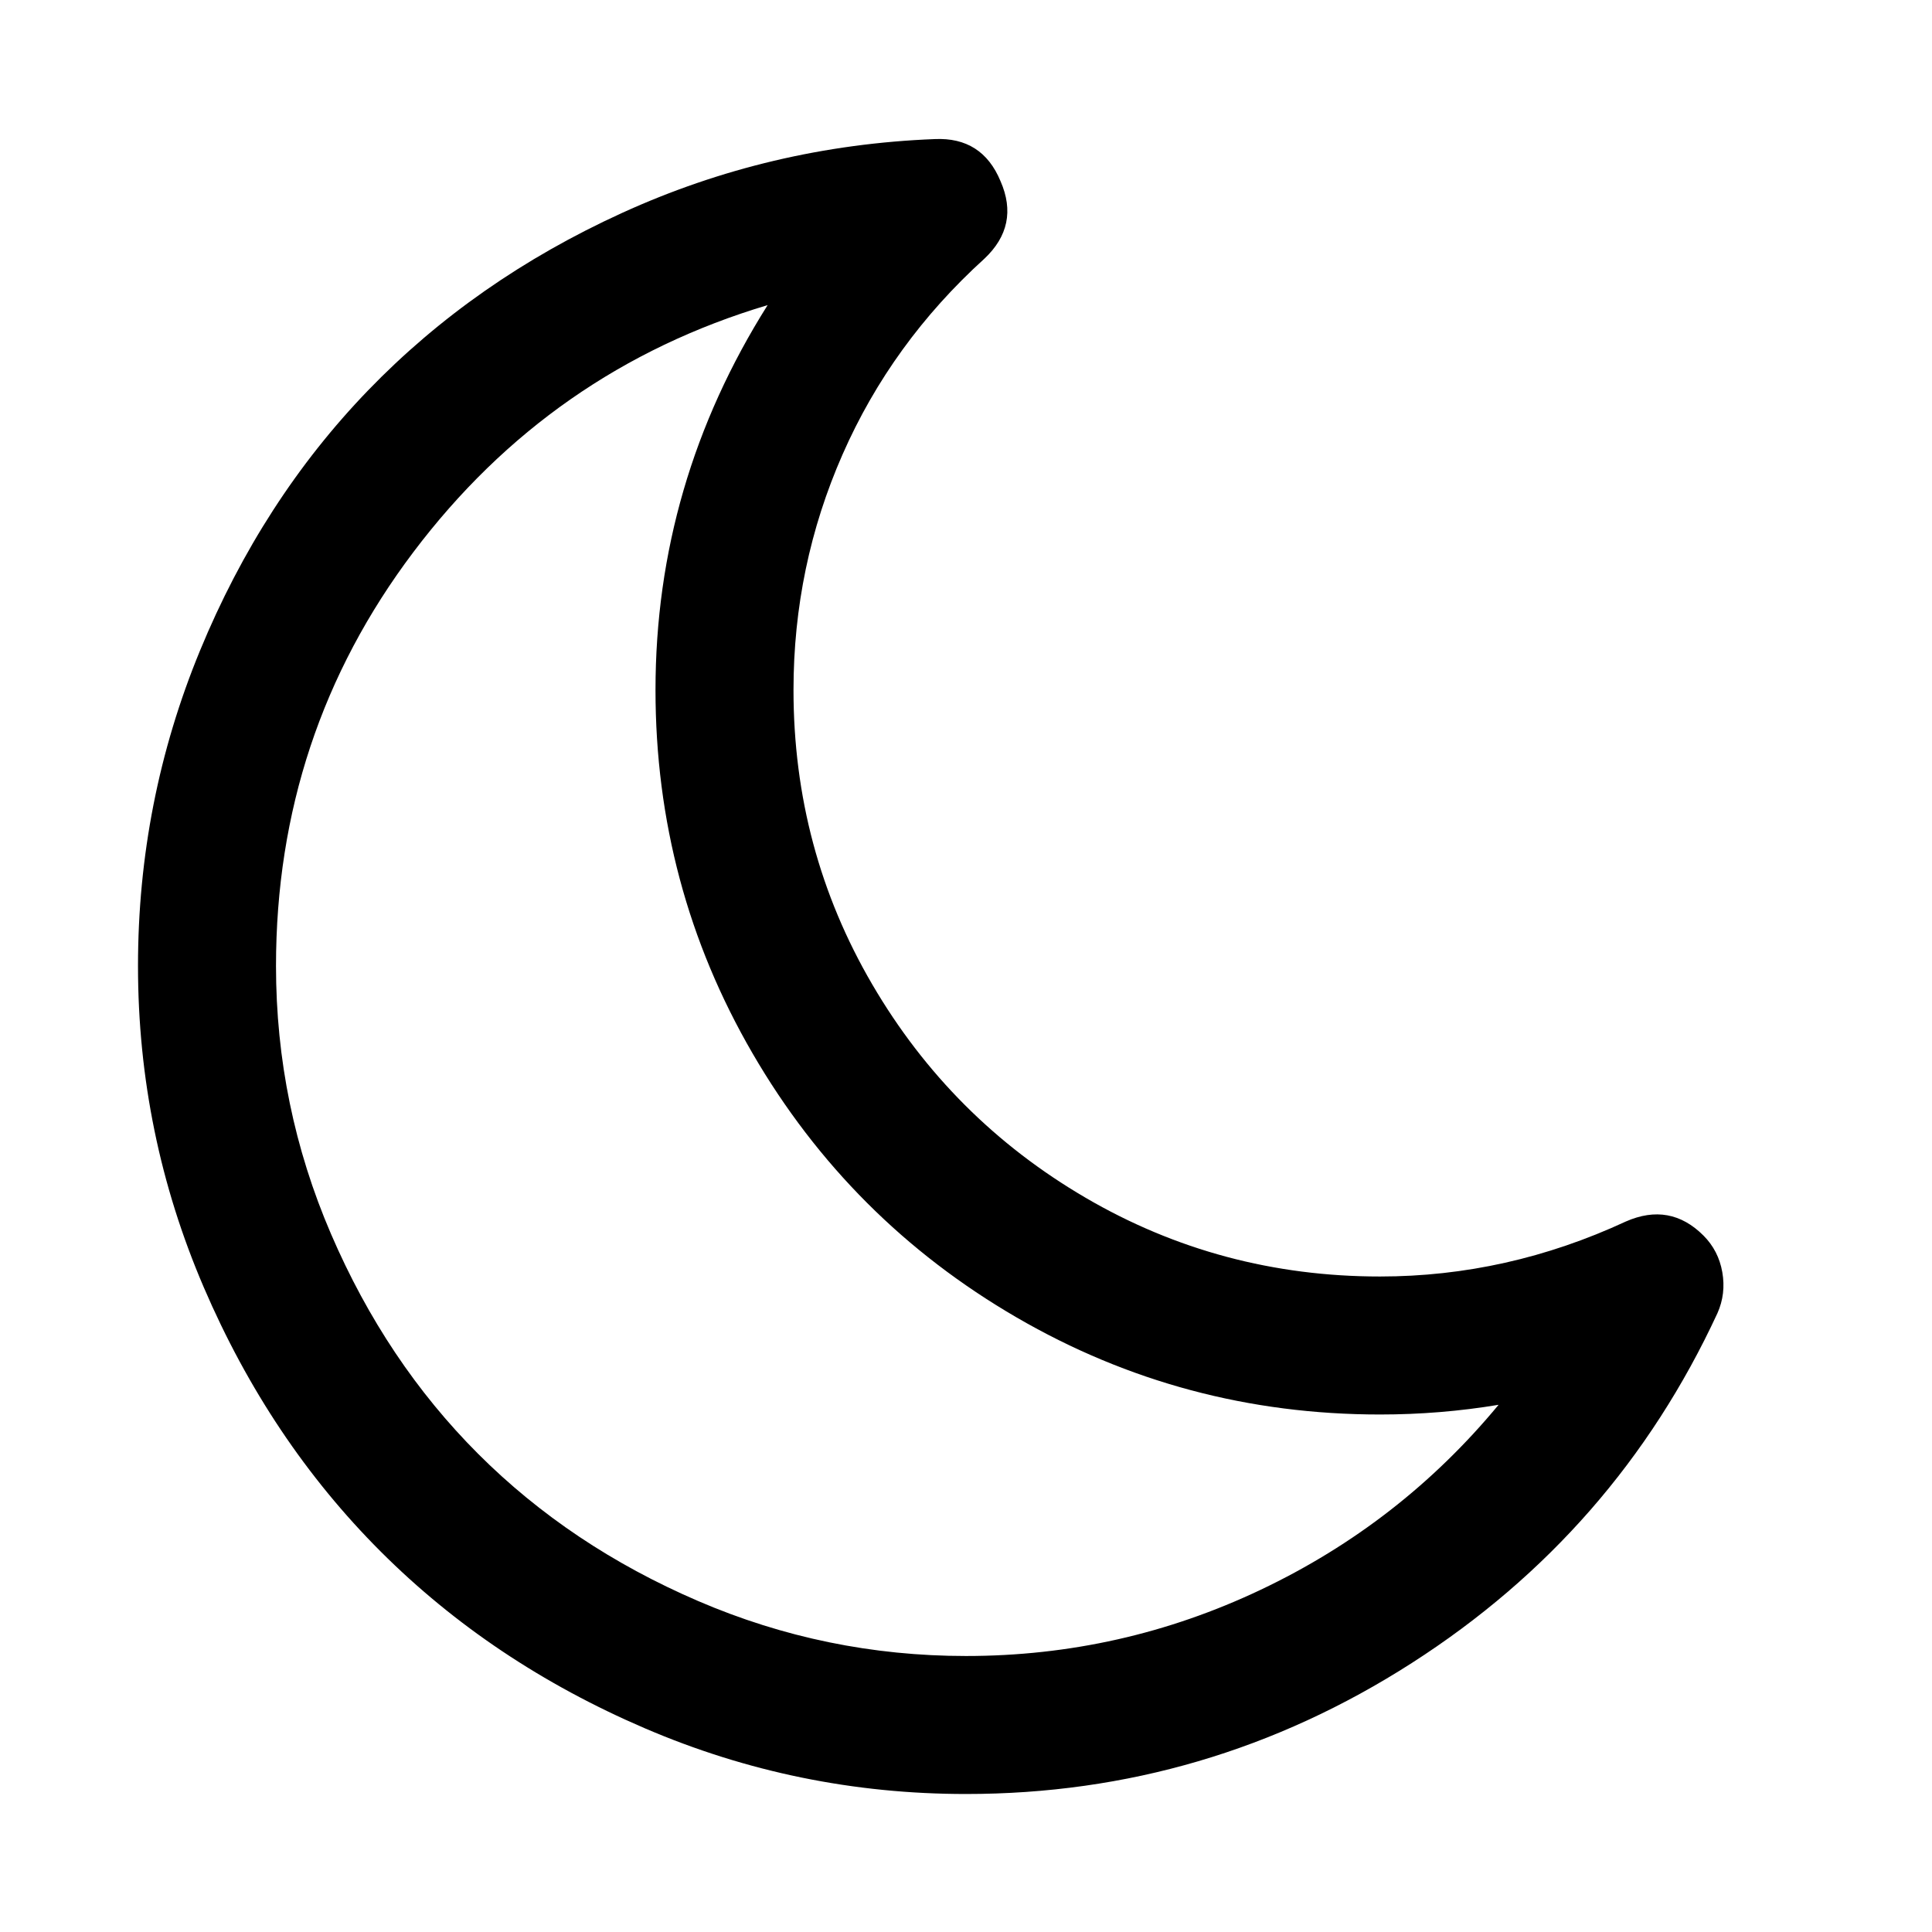
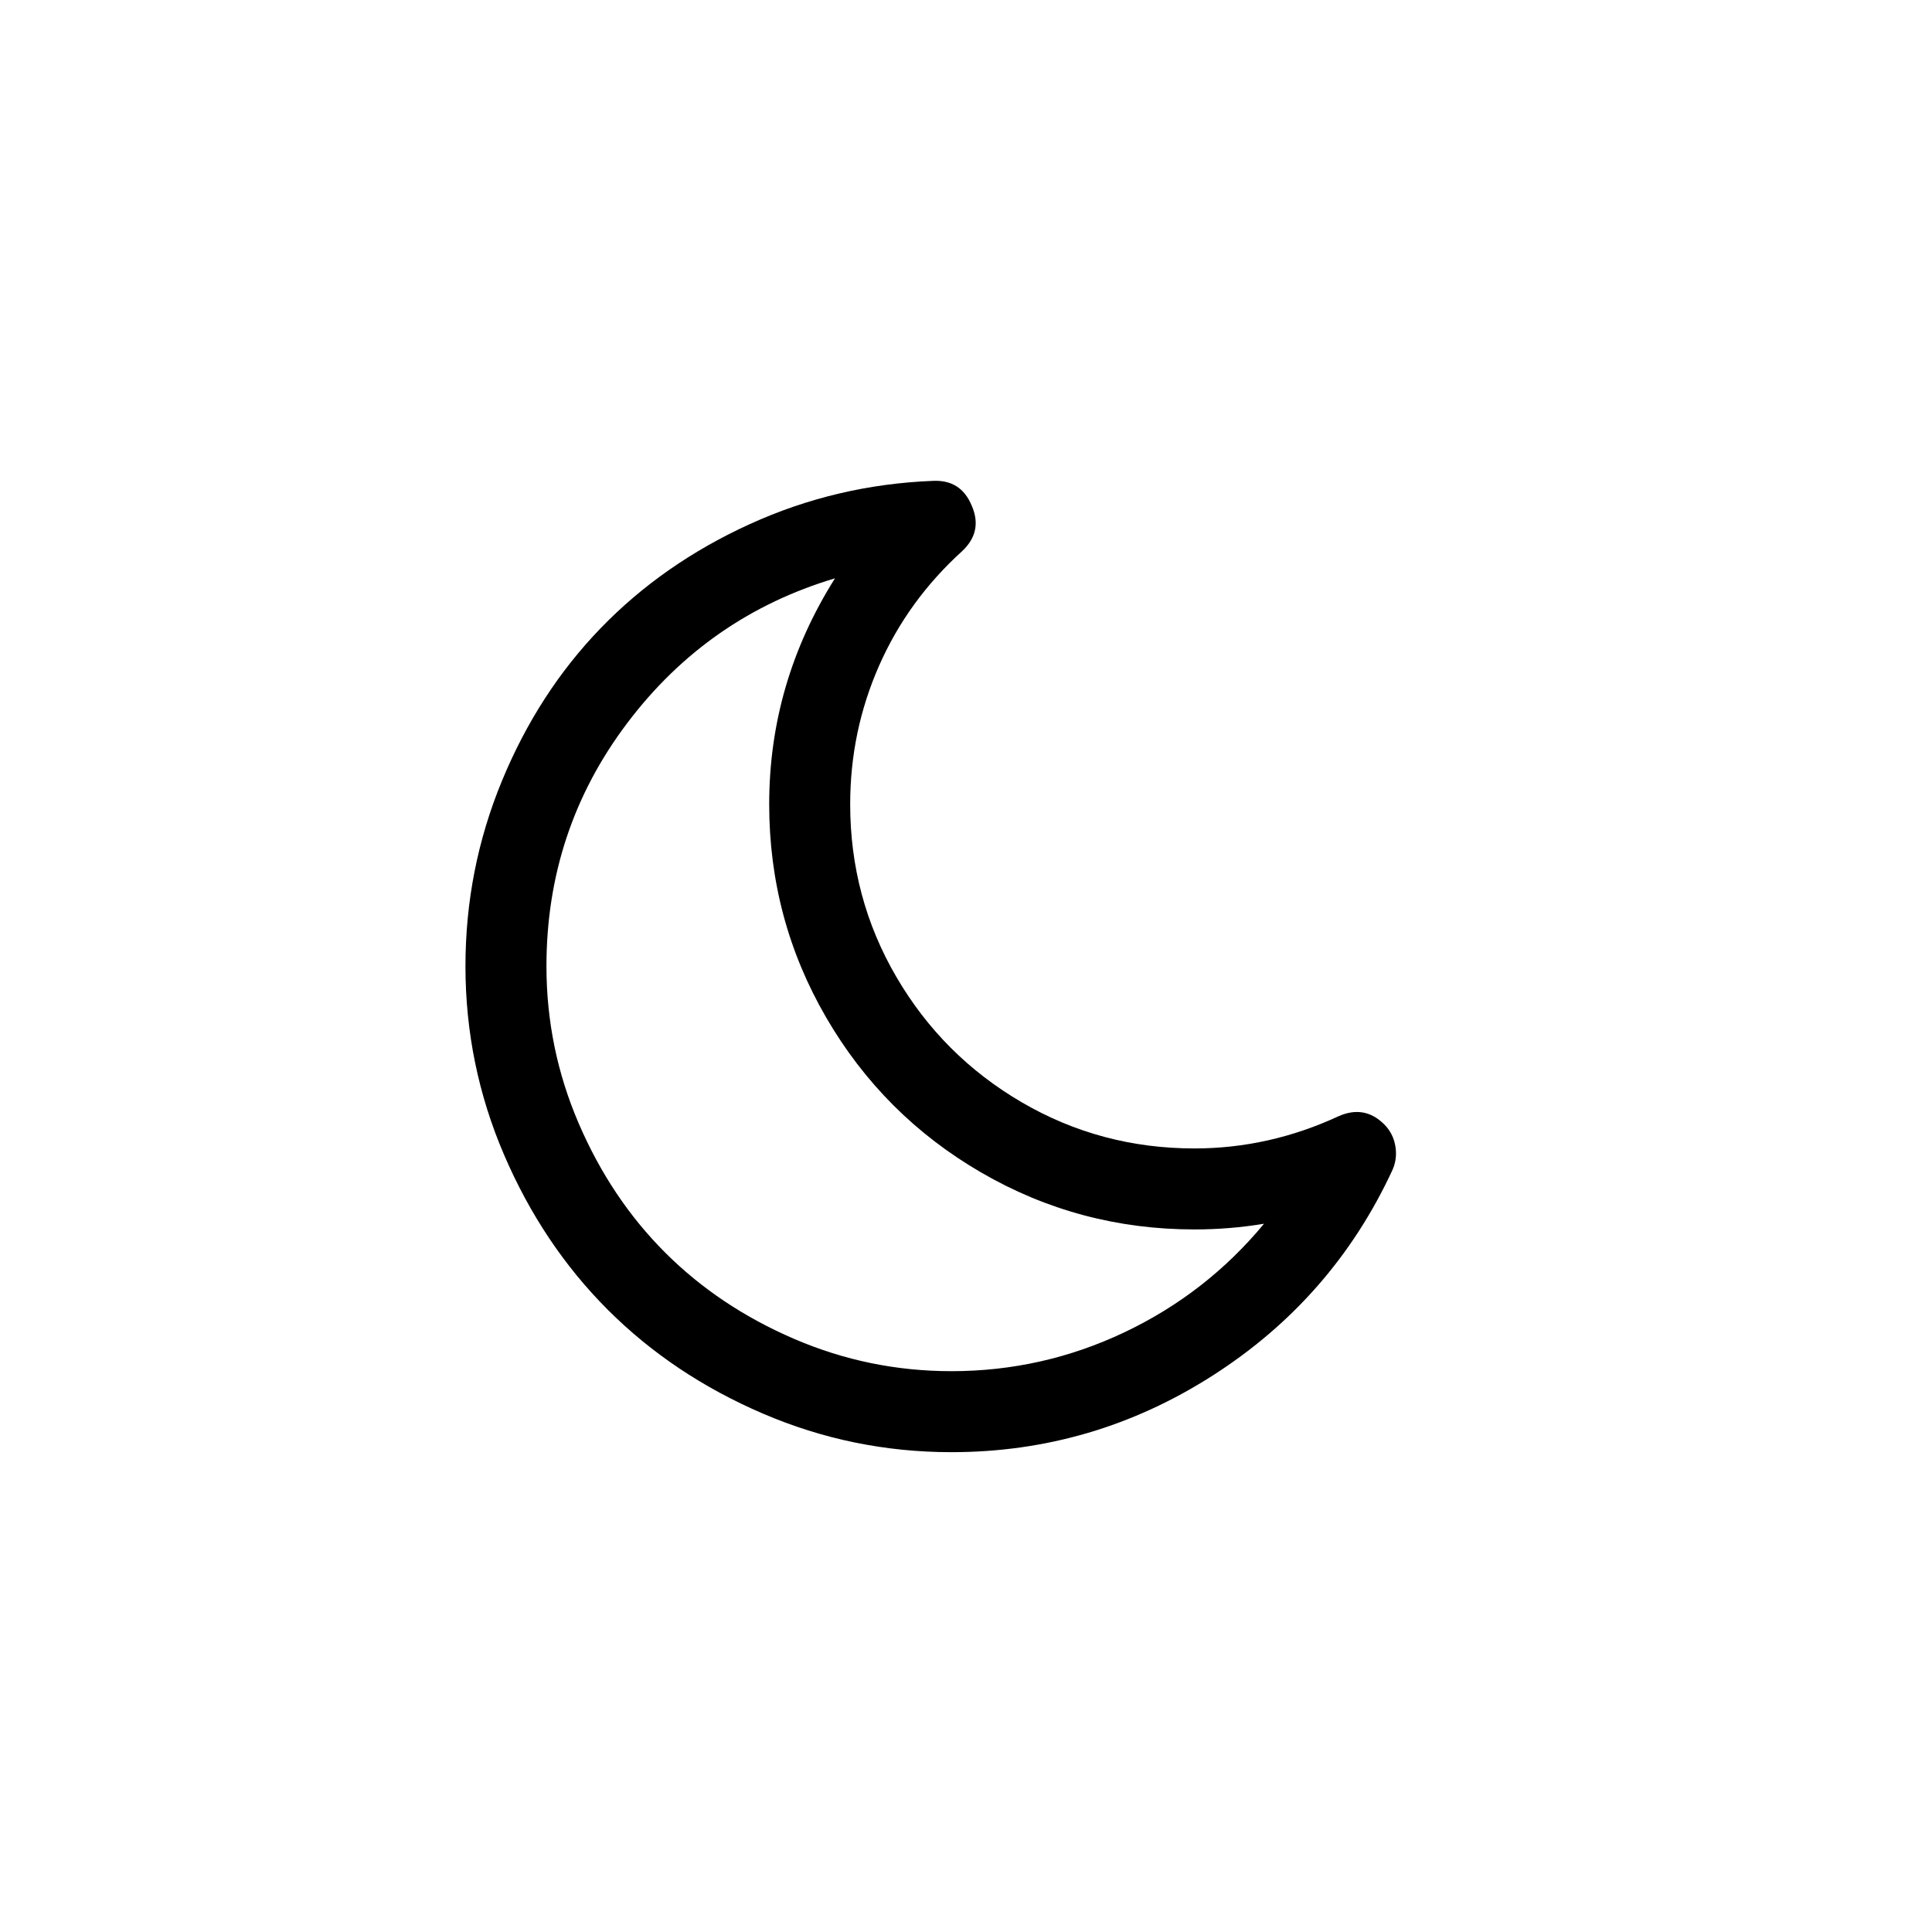
- <svg xmlns="http://www.w3.org/2000/svg" width="1792" height="1792" viewBox="0 0 1792 1792">
-   <path d="M1390 1303q-54 9-110 9-182 0-337-90t-245-245-90-337q0-192 104-357-201 60-328.5 229t-127.5 384q0 130 51 248.5t136.5 204 204 136.5 248.5 51q144 0 273.5-61.5t220.5-171.5zm203-85q-94 203-283.5 324.5t-413.5 121.5q-156 0-298-61t-245-164-164-245-61-298q0-153 57.5-292.5t156-241.5 235.5-164.5 290-68.5q44-2 61 39 18 41-15 72-86 78-131.5 181.5t-45.5 218.5q0 148 73 273t198 198 273 73q118 0 228-51 41-18 72 13 14 14 17.5 34t-4.5 38z" />
+ <svg xmlns="http://www.w3.org/2000/svg" width="1792" height="1792" viewBox="0 0 1792 1792" version="1.1" id="svg5578">
+   <defs id="defs5582" />
+   <path d="m 1172.425,1135.065 q -31.694,5.282 -64.561,5.282 -106.82,0 -197.793,-52.823 -90.973,-52.823 -143.796,-143.796 -52.823,-90.973 -52.823,-197.793 0,-112.689 61.04,-209.531 -117.971,35.215 -192.804,134.405 -74.833,99.19 -74.833,225.378 0,76.3 29.933,145.85 29.933,69.55 80.115,119.732 50.182,50.182 119.732,80.115 69.55,29.933 145.85,29.933 84.517,0 160.523,-36.096 76.007,-36.096 129.416,-100.657 z m 119.145,-49.888 q -55.171,119.145 -166.393,190.456 -111.222,71.311 -242.692,71.311 -91.56,0 -174.903,-35.802 -83.343,-35.802 -143.796,-96.255 -60.453,-60.453 -96.255,-143.796 -35.802,-83.343 -35.802,-174.903 0,-89.799 33.748,-171.675 33.748,-81.876 91.56,-141.742 57.812,-59.866 138.22,-96.549 80.408,-36.683 170.207,-40.204 25.825,-1.174 35.802,22.89 10.565,24.064 -8.804,42.258 -50.475,45.78 -77.18,106.526 -26.705,60.746 -26.705,128.243 0,86.865 42.845,160.23 42.845,73.365 116.211,116.211 73.365,42.845 160.23,42.845 69.257,0 133.818,-29.933 24.064,-10.565 42.258,7.63 8.217,8.217 10.271,19.955 2.054,11.738 -2.641,22.303 z" id="path5576" style="stroke-width:0.587" />
</svg>
